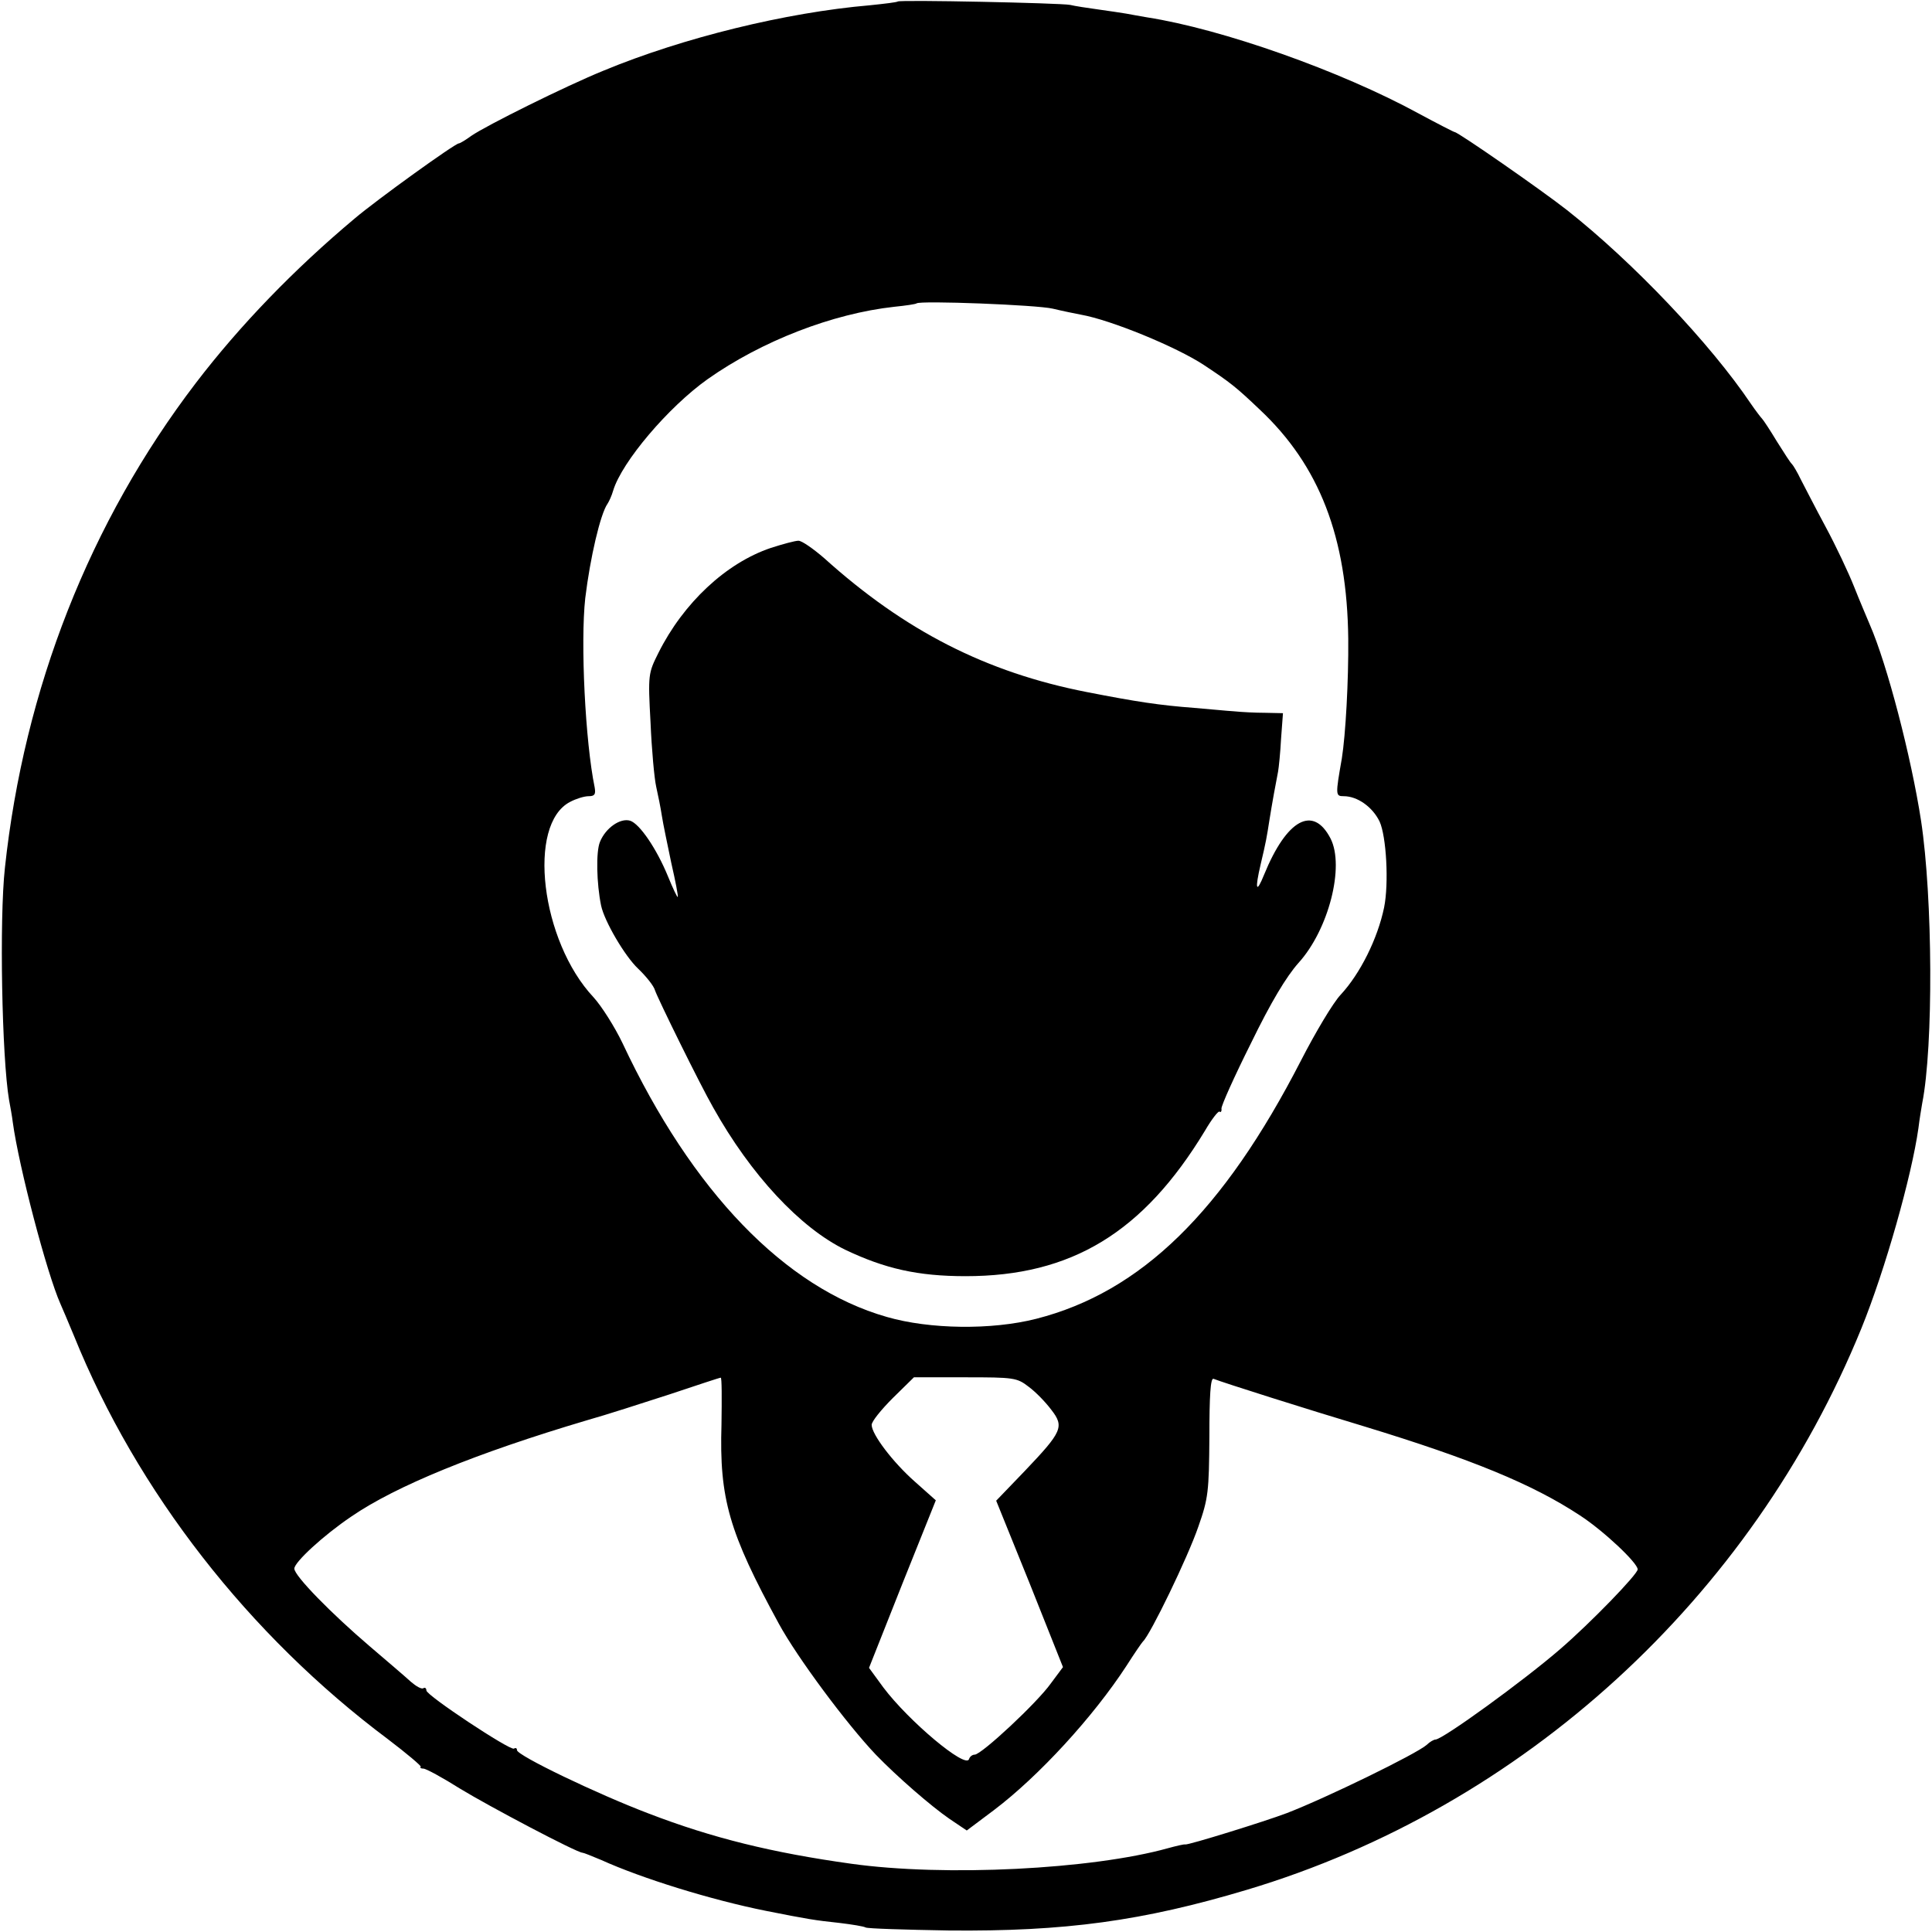
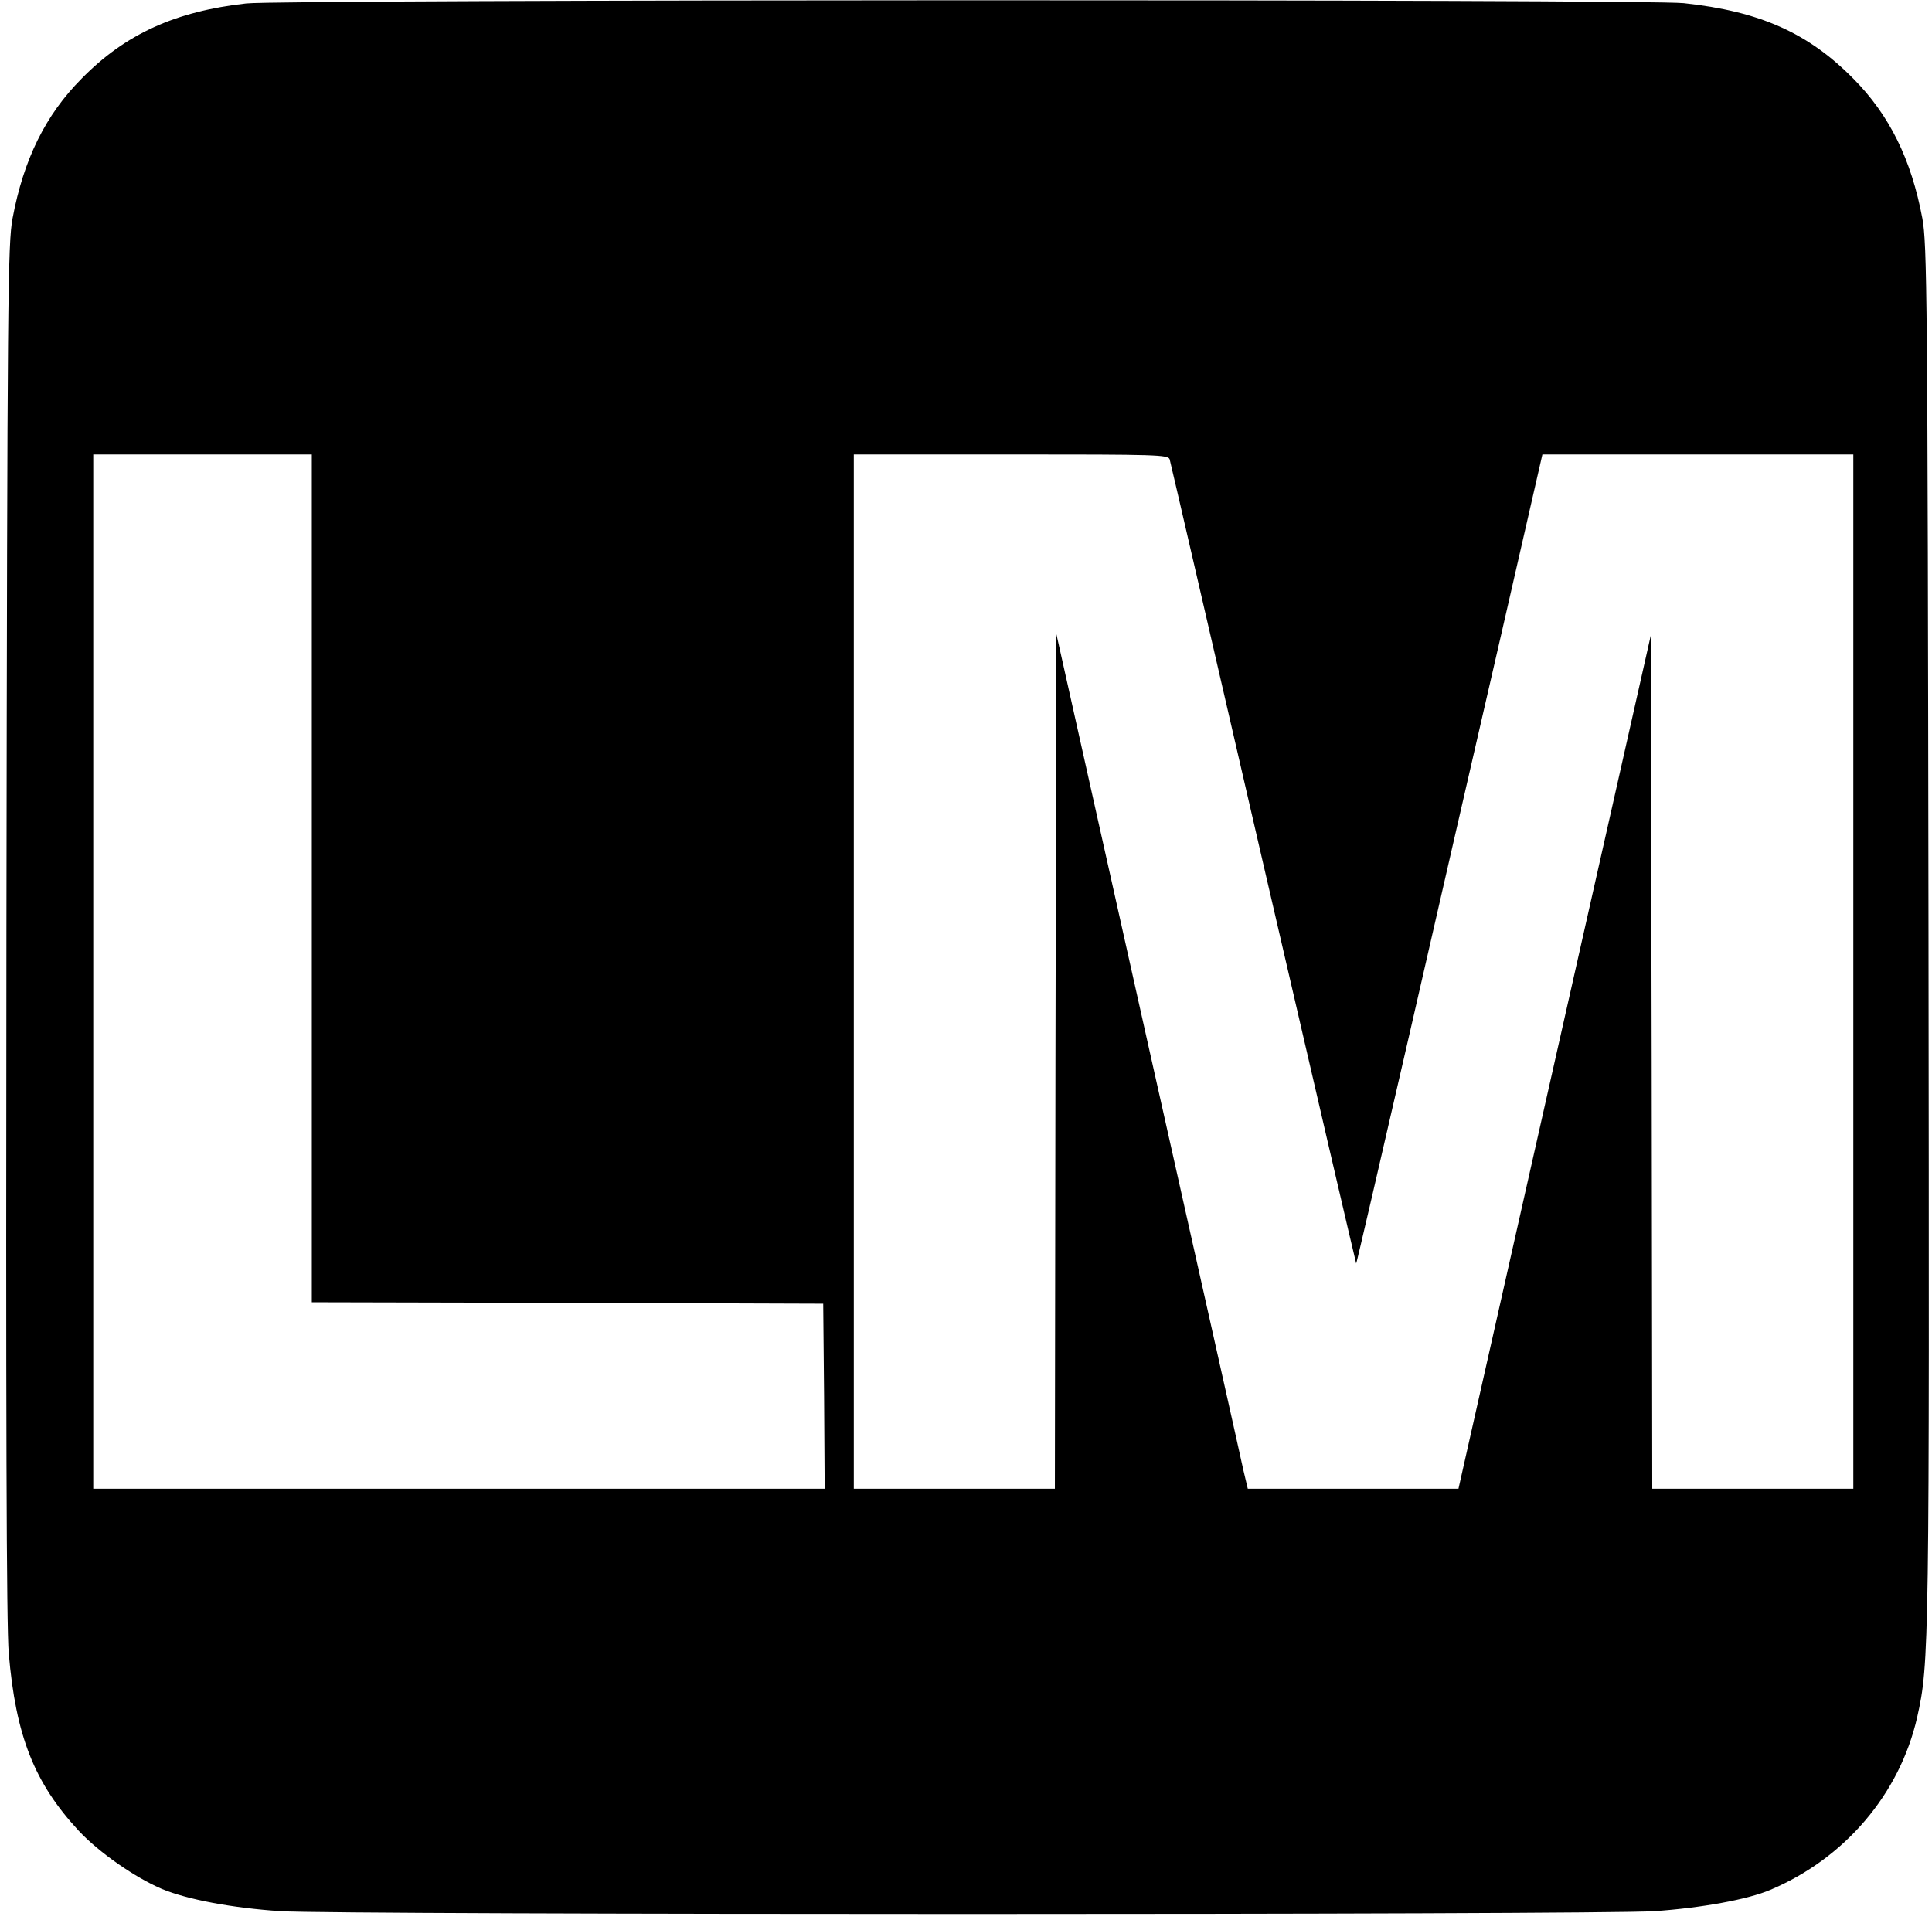
- <svg xmlns="http://www.w3.org/2000/svg" version="1.0" width="512pt" height="512pt" viewBox="0 0 512 512" preserveAspectRatio="xMidYMid meet">
-   <g transform="translate(0,512) scale(0.1,-0.1)" fill="#000000" stroke="none">
-     <path d="M2379 5116 c-2 -2 -35 -6 -74 -10 -222 -19 -495 -86 -705 -173 -101 -41 -312 -146 -351 -173 -15 -11 -30 -20 -33 -20 -10 0 -217 -149 -276 -199 -161 -135 -304 -283 -421 -436 -281 -368 -455 -810 -506 -1285 -15 -136 -8 -503 11 -615 3 -16 8 -43 10 -60 16 -117 90 -399 126 -480 5 -11 21 -49 36 -85 167 -413 463 -793 832 -1069 50 -38 89 -71 87 -73 -3 -3 1 -5 7 -5 7 0 51 -24 97 -53 77 -47 310 -170 325 -170 3 0 25 -9 49 -19 108 -49 292 -106 437 -135 111 -22 129 -25 195 -32 33 -4 64 -9 69 -12 5 -3 104 -6 220 -8 308 -3 514 25 791 108 731 219 1337 773 1628 1488 63 155 133 403 151 530 3 25 8 54 10 66 30 151 28 545 -3 749 -26 169 -90 415 -136 520 -7 17 -26 61 -41 99 -15 38 -49 110 -76 160 -27 50 -56 107 -66 126 -9 19 -20 37 -23 40 -4 3 -21 30 -40 60 -18 30 -36 57 -39 60 -3 3 -17 21 -30 40 -107 159 -312 375 -487 513 -66 52 -289 207 -298 207 -2 0 -45 22 -95 49 -207 113 -521 224 -720 255 -19 3 -44 8 -56 10 -12 2 -45 7 -74 11 -29 4 -62 9 -74 12 -24 5 -452 14 -457 9z m411 -814 c25 -6 59 -13 75 -16 79 -14 252 -85 325 -133 71 -47 86 -59 148 -118 159 -149 232 -339 235 -608 1 -111 -7 -254 -17 -317 -17 -97 -17 -100 5 -100 36 0 76 -28 95 -67 18 -39 25 -164 12 -228 -17 -82 -63 -175 -115 -231 -20 -21 -67 -100 -105 -174 -206 -401 -424 -614 -702 -685 -118 -30 -282 -28 -396 5 -270 77 -516 333 -700 725 -21 44 -56 99 -77 122 -140 149 -177 459 -62 518 15 8 37 15 49 15 16 0 19 5 16 23 -25 121 -38 384 -25 502 13 107 40 223 59 250 4 6 11 21 15 35 23 76 146 221 250 295 143 101 331 174 495 192 30 3 57 7 59 9 9 8 320 -4 361 -14z m-878 -2957 c-6 -197 20 -286 152 -528 49 -90 180 -266 257 -347 57 -59 147 -137 195 -170 l46 -31 72 54 c119 90 263 247 351 382 21 33 41 62 44 65 19 17 119 223 147 305 26 74 28 92 29 238 0 109 3 156 11 153 28 -11 246 -80 399 -126 285 -87 446 -153 572 -236 63 -41 153 -126 153 -143 0 -13 -125 -142 -205 -211 -97 -84 -312 -240 -331 -240 -4 0 -15 -6 -23 -14 -27 -24 -267 -141 -371 -181 -58 -22 -261 -85 -269 -83 -3 1 -24 -4 -46 -10 -201 -56 -591 -76 -840 -41 -208 29 -367 68 -536 133 -137 52 -349 154 -349 168 0 5 -3 7 -8 4 -10 -6 -232 141 -232 154 0 6 -4 9 -8 6 -5 -3 -19 5 -33 17 -13 12 -62 54 -109 94 -102 87 -200 187 -200 206 0 17 77 88 151 138 118 81 331 168 624 255 50 14 149 46 220 69 72 24 132 44 135 44 3 1 3 -55 2 -124z m814 100 c19 -14 45 -41 60 -61 35 -45 29 -58 -70 -162 l-76 -79 89 -220 88 -221 -32 -43 c-36 -51 -184 -189 -202 -189 -6 0 -13 -5 -15 -12 -9 -26 -160 101 -227 190 l-38 52 88 222 89 222 -55 49 c-59 52 -115 126 -115 151 0 9 25 40 56 71 l56 55 136 0 c129 0 137 -1 168 -25z" />
-     <path d="M2043 3668 c-119 -40 -232 -146 -298 -278 -27 -54 -28 -57 -21 -185 3 -71 10 -148 15 -170 5 -22 12 -57 15 -77 3 -20 15 -77 25 -125 11 -48 19 -89 17 -90 -1 -2 -13 23 -26 55 -30 73 -75 139 -100 147 -26 8 -65 -19 -80 -56 -11 -26 -9 -111 3 -169 9 -42 63 -134 98 -167 21 -20 42 -46 45 -58 8 -23 119 -249 154 -310 100 -179 231 -319 350 -377 105 -50 192 -70 319 -70 281 0 471 116 634 385 18 31 36 54 39 51 3 -3 6 1 5 8 -1 7 34 85 78 173 53 109 94 177 126 213 80 88 123 256 85 330 -46 89 -116 51 -176 -96 -21 -52 -25 -40 -9 28 14 59 16 71 23 116 7 44 17 99 23 129 2 11 6 50 8 88 l5 67 -47 1 c-27 0 -64 2 -83 4 -19 1 -67 6 -105 9 -92 7 -152 16 -285 42 -266 52 -482 162 -696 355 -29 25 -59 46 -68 46 -9 0 -42 -9 -73 -19z" />
+ <svg xmlns="http://www.w3.org/2000/svg" version="1.0" width="663pt" height="660pt" viewBox="0 0 663 660" preserveAspectRatio="xMidYMid meet">
+   <g transform="translate(0,660) scale(0.1,-0.1)" fill="#000000" stroke="none">
+     <path d="M845 6588 c-243 -27 -415 -105 -565 -258 -124 -125 -199 -277 -237 -480 -16 -89 -18 -249 -21 -2445 -2 -1651 0 -2389 8 -2480 24 -284 88 -445 240 -609 70 -75 194 -161 286 -200 87 -36 240 -65 406 -76 192 -13 4524 -13 4716 0 160 11 320 40 397 73 256 108 444 329 504 592 42 186 42 236 39 2695 -3 2201 -5 2361 -21 2450 -38 203 -113 355 -237 480 -155 157 -321 231 -582 259 -122 14 -4815 13 -4933 -1z m225 -3003 l0 -1455 878 -2 877 -3 3 -318 2 -317 -1255 0 -1255 0 0 1775 0 1775 375 0 375 0 0 -1455z m2944 1438 c3 -10 147 -634 321 -1388 174 -753 318 -1371 319 -1372 1 -1 82 348 180 775 98 427 241 1053 319 1390 l140 612 534 0 533 0 0 -1775 0 -1775 -345 0 -345 0 -2 1465 -3 1464 -330 -1464 -330 -1465 -362 0 -361 0 -15 63 c-7 34 -155 694 -328 1466 l-314 1405 -3 -1467 -2 -1467 -345 0 -345 0 0 1775 0 1775 539 0 c505 0 540 -1 545 -17z" />
  </g>
</svg>
